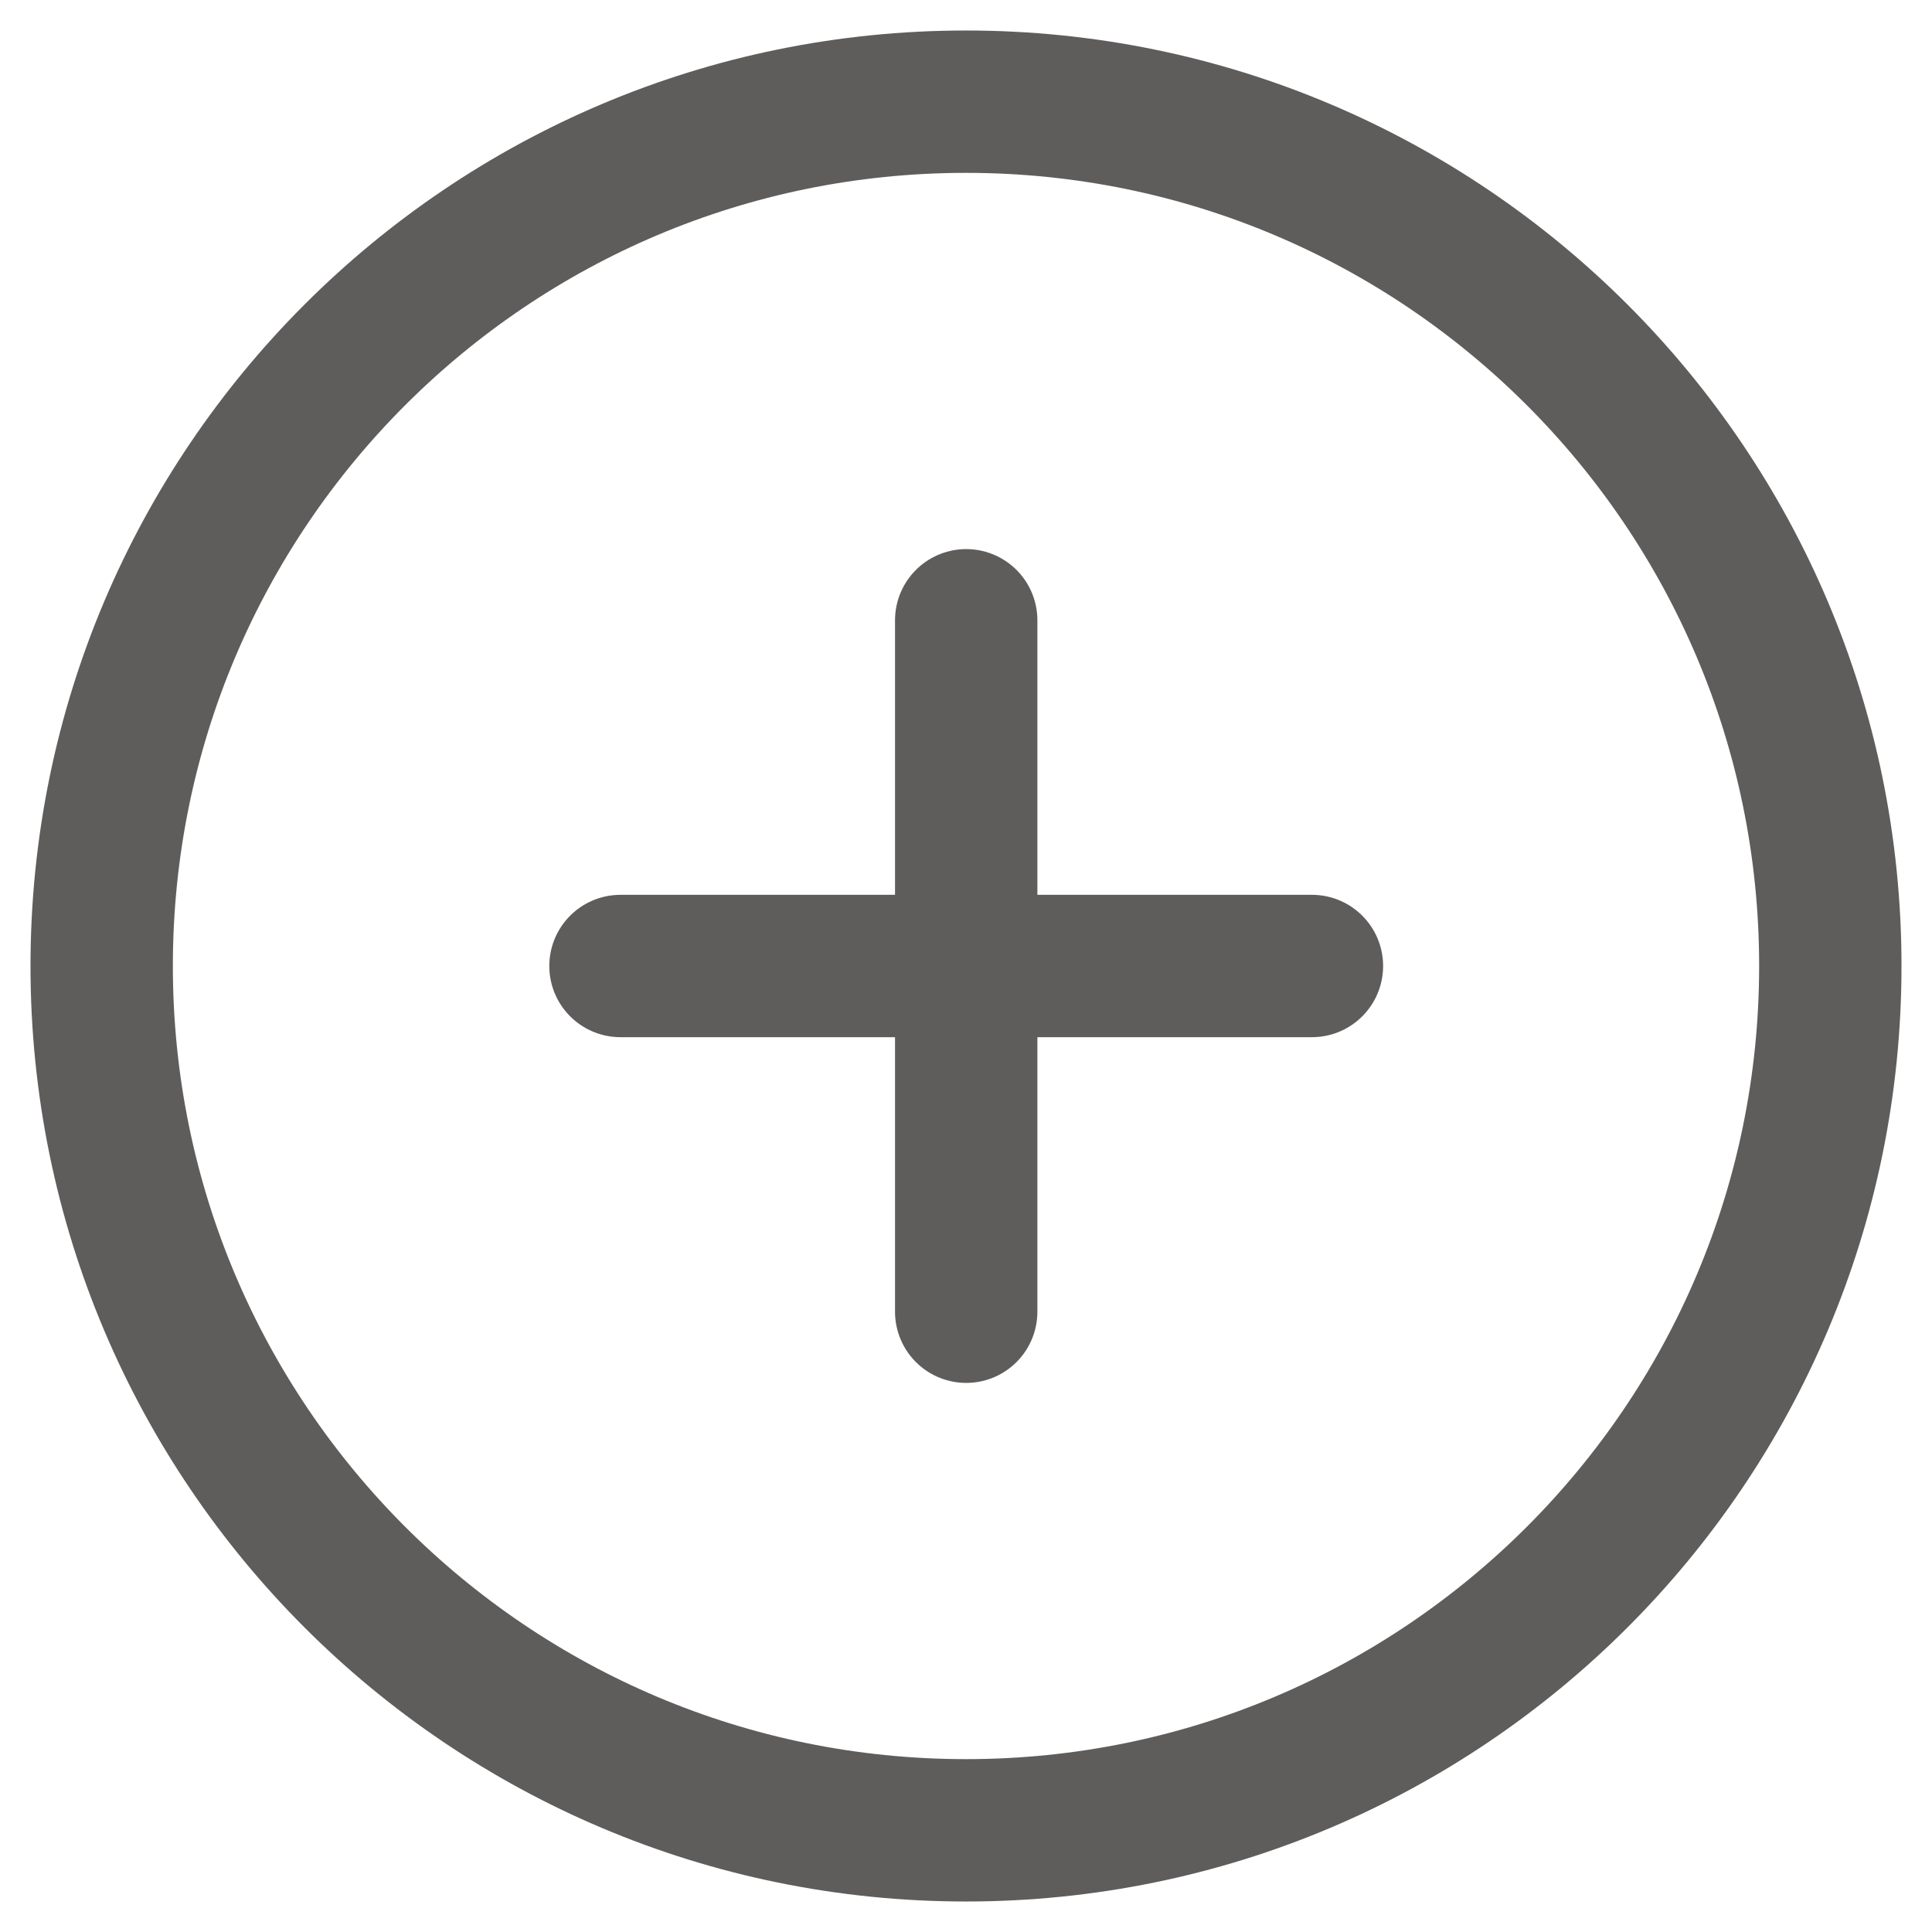
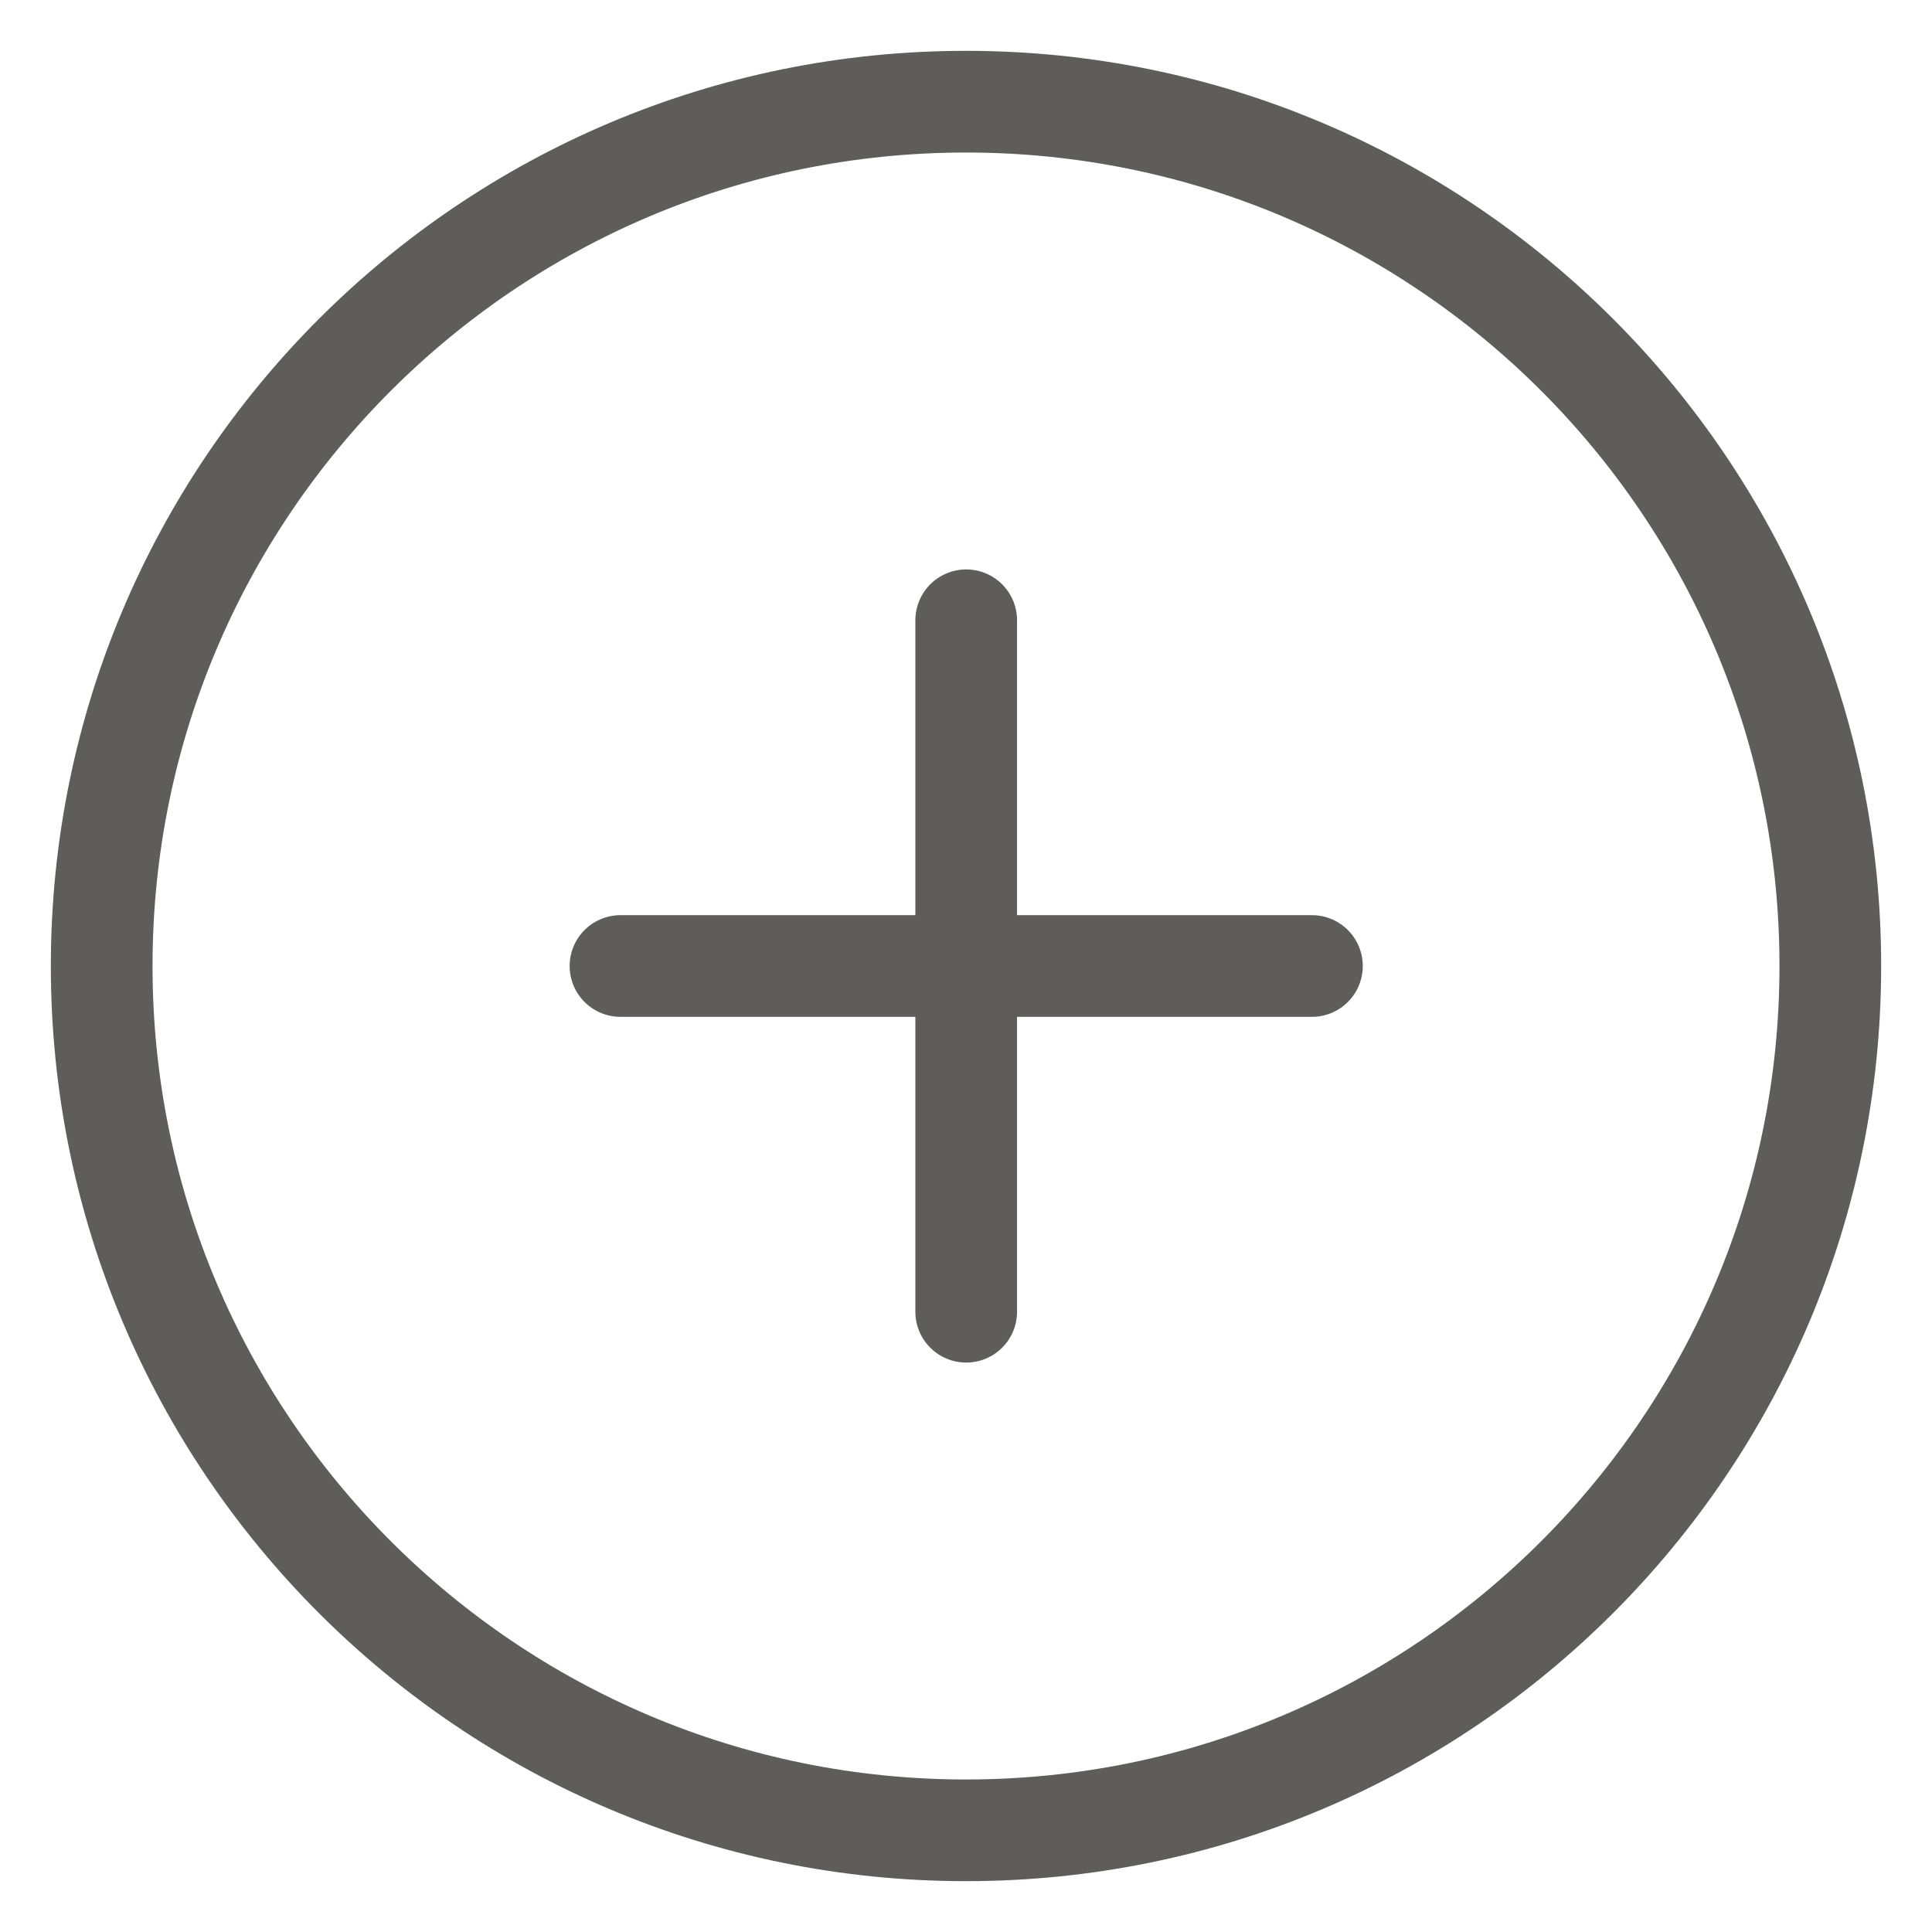
<svg xmlns="http://www.w3.org/2000/svg" width="19" height="19" viewBox="0 0 19 19" fill="none">
-   <path d="M9.502 6.1V9.5M9.502 9.5V12.9M9.502 9.5H12.902M9.502 9.5H6.102" stroke="#5F5C5C" stroke-width="1.4" stroke-linecap="round" />
-   <path d="M9.5 18C14.194 18 18 14.194 18 9.5C18 4.806 14.194 1 9.5 1C4.806 1 1 4.806 1 9.5C1 14.194 4.806 18 9.5 18Z" stroke="#5F5C5C" stroke-width="1.4" />
+   <path d="M9.502 6.1V9.5M9.502 9.5V12.9M9.502 9.5H12.902M9.502 9.5H6.102" stroke="#5F5C5C" strokeWidth="1.4" stroke-linecap="round" />
+   <path d="M9.5 18C14.194 18 18 14.194 18 9.5C18 4.806 14.194 1 9.5 1C4.806 1 1 4.806 1 9.5C1 14.194 4.806 18 9.5 18Z" stroke="#5F5C5C" strokeWidth="1.4" />
</svg>
